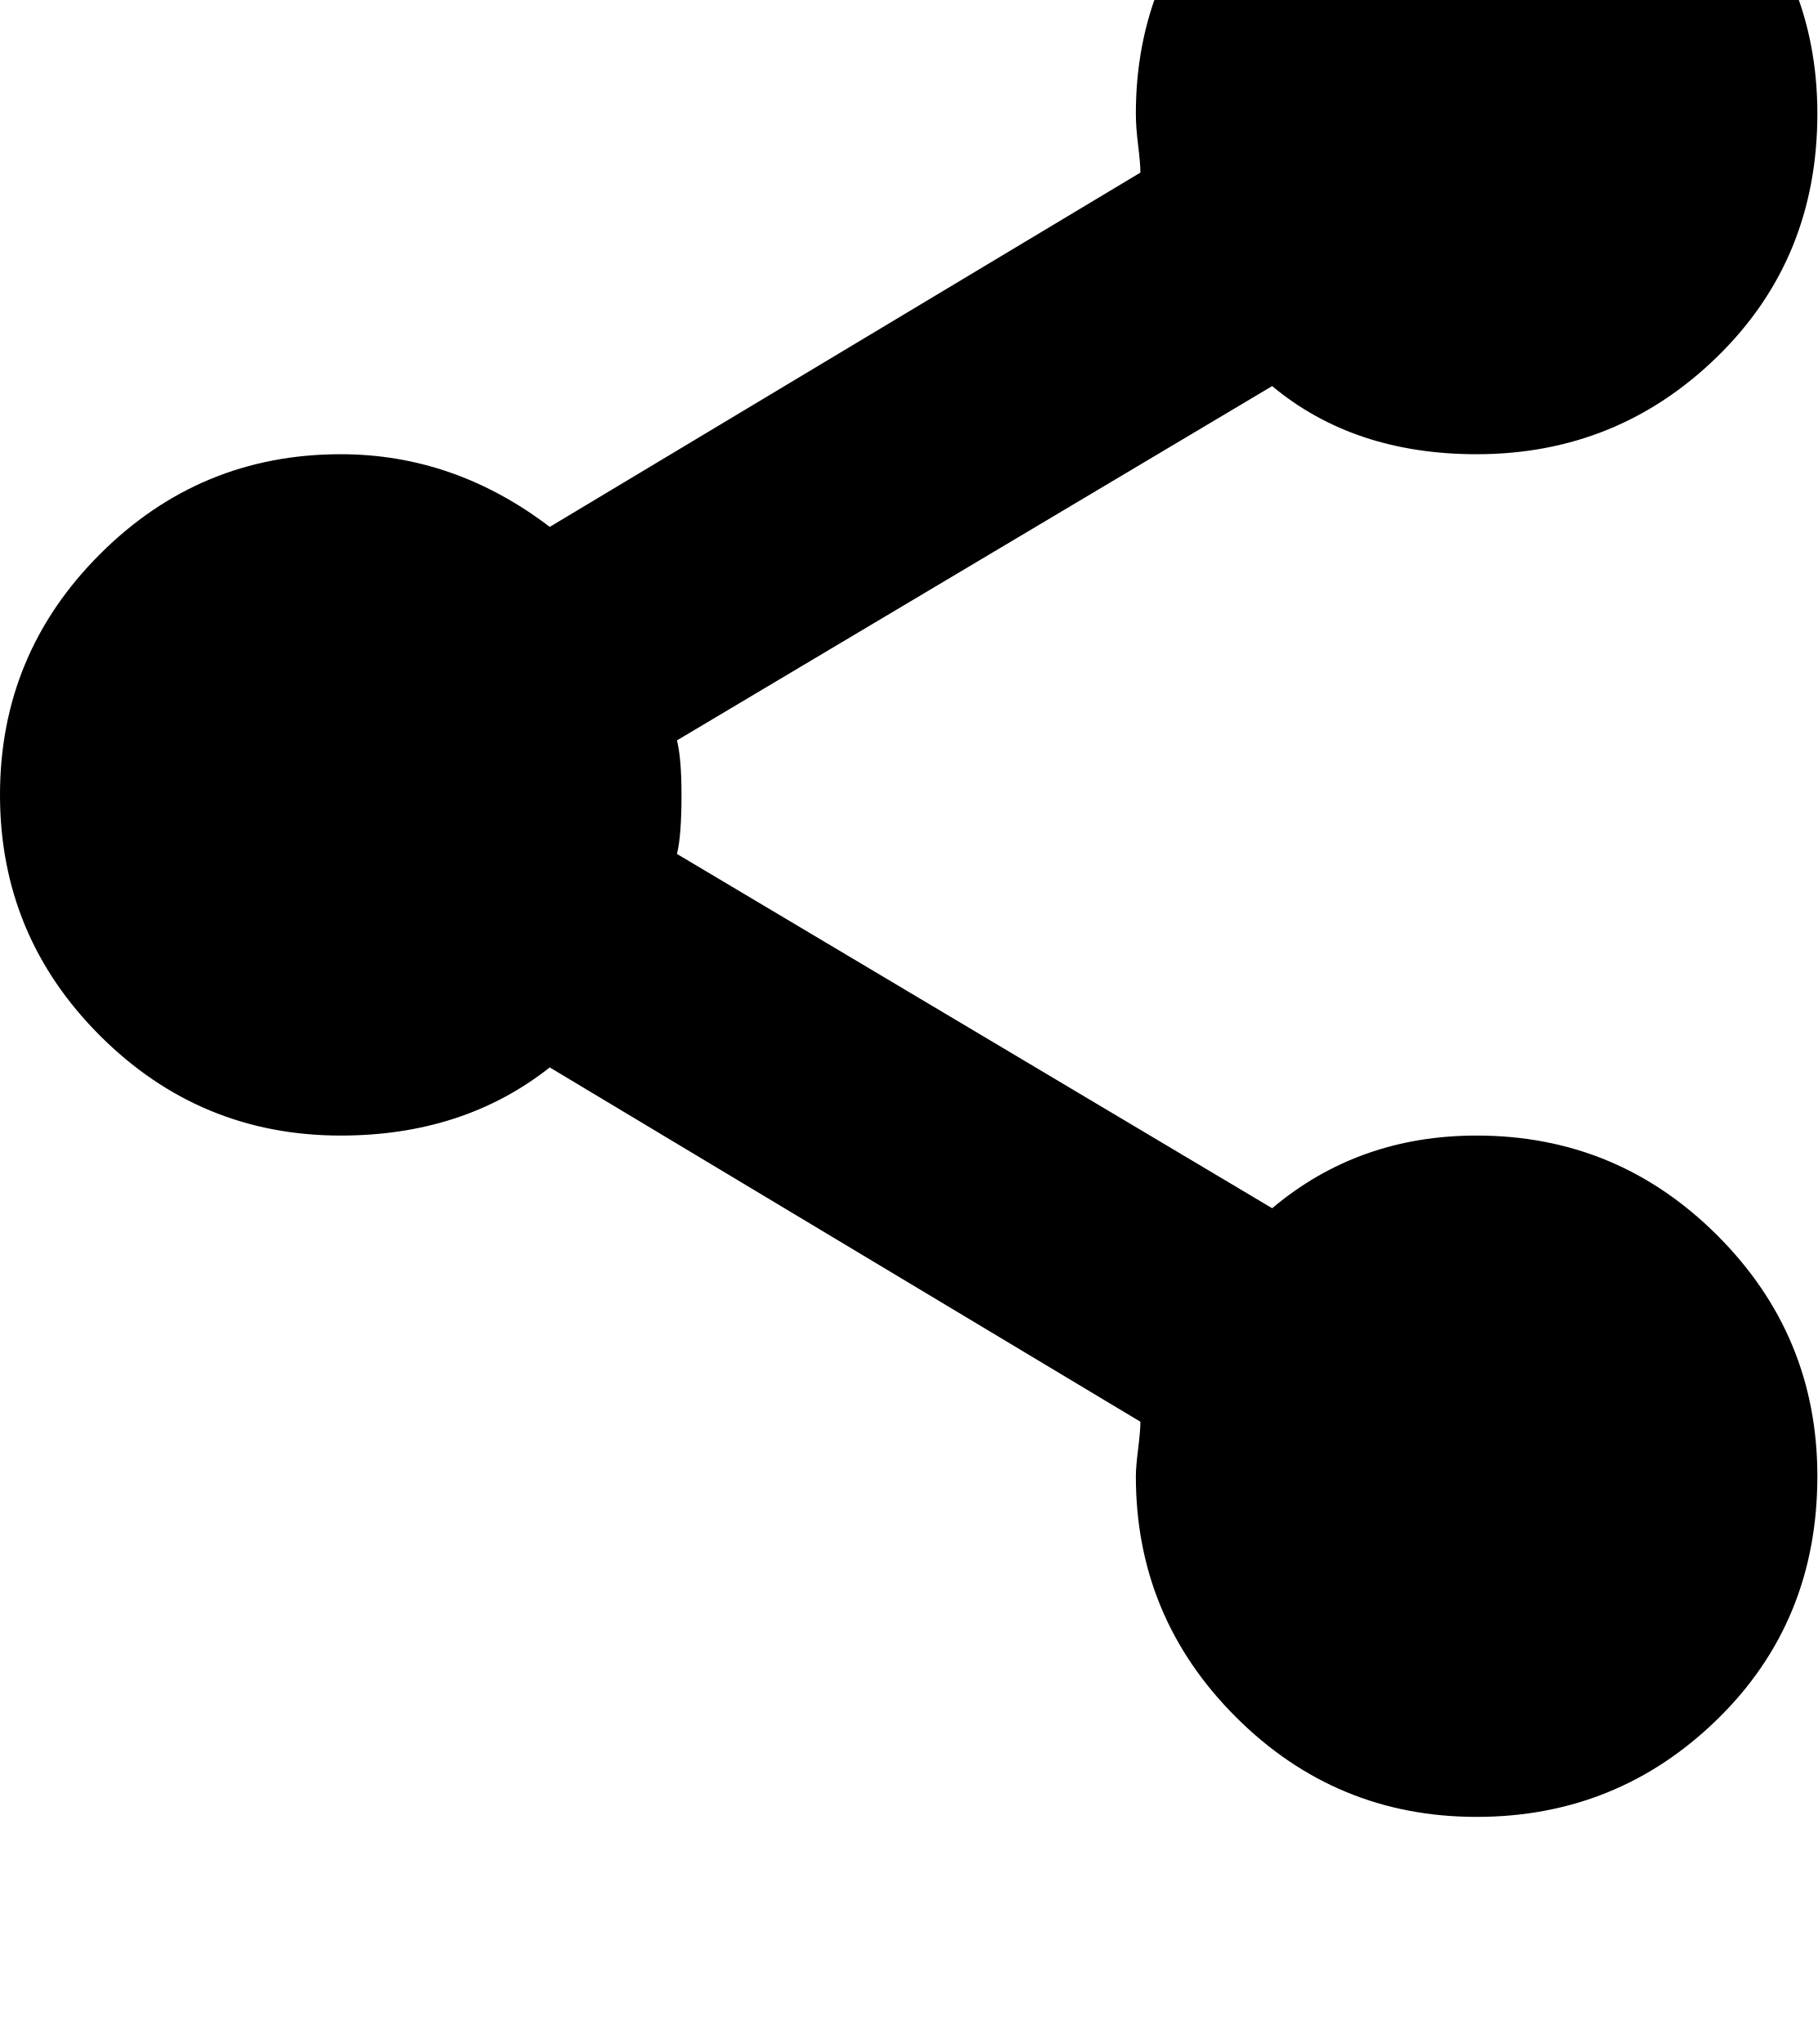
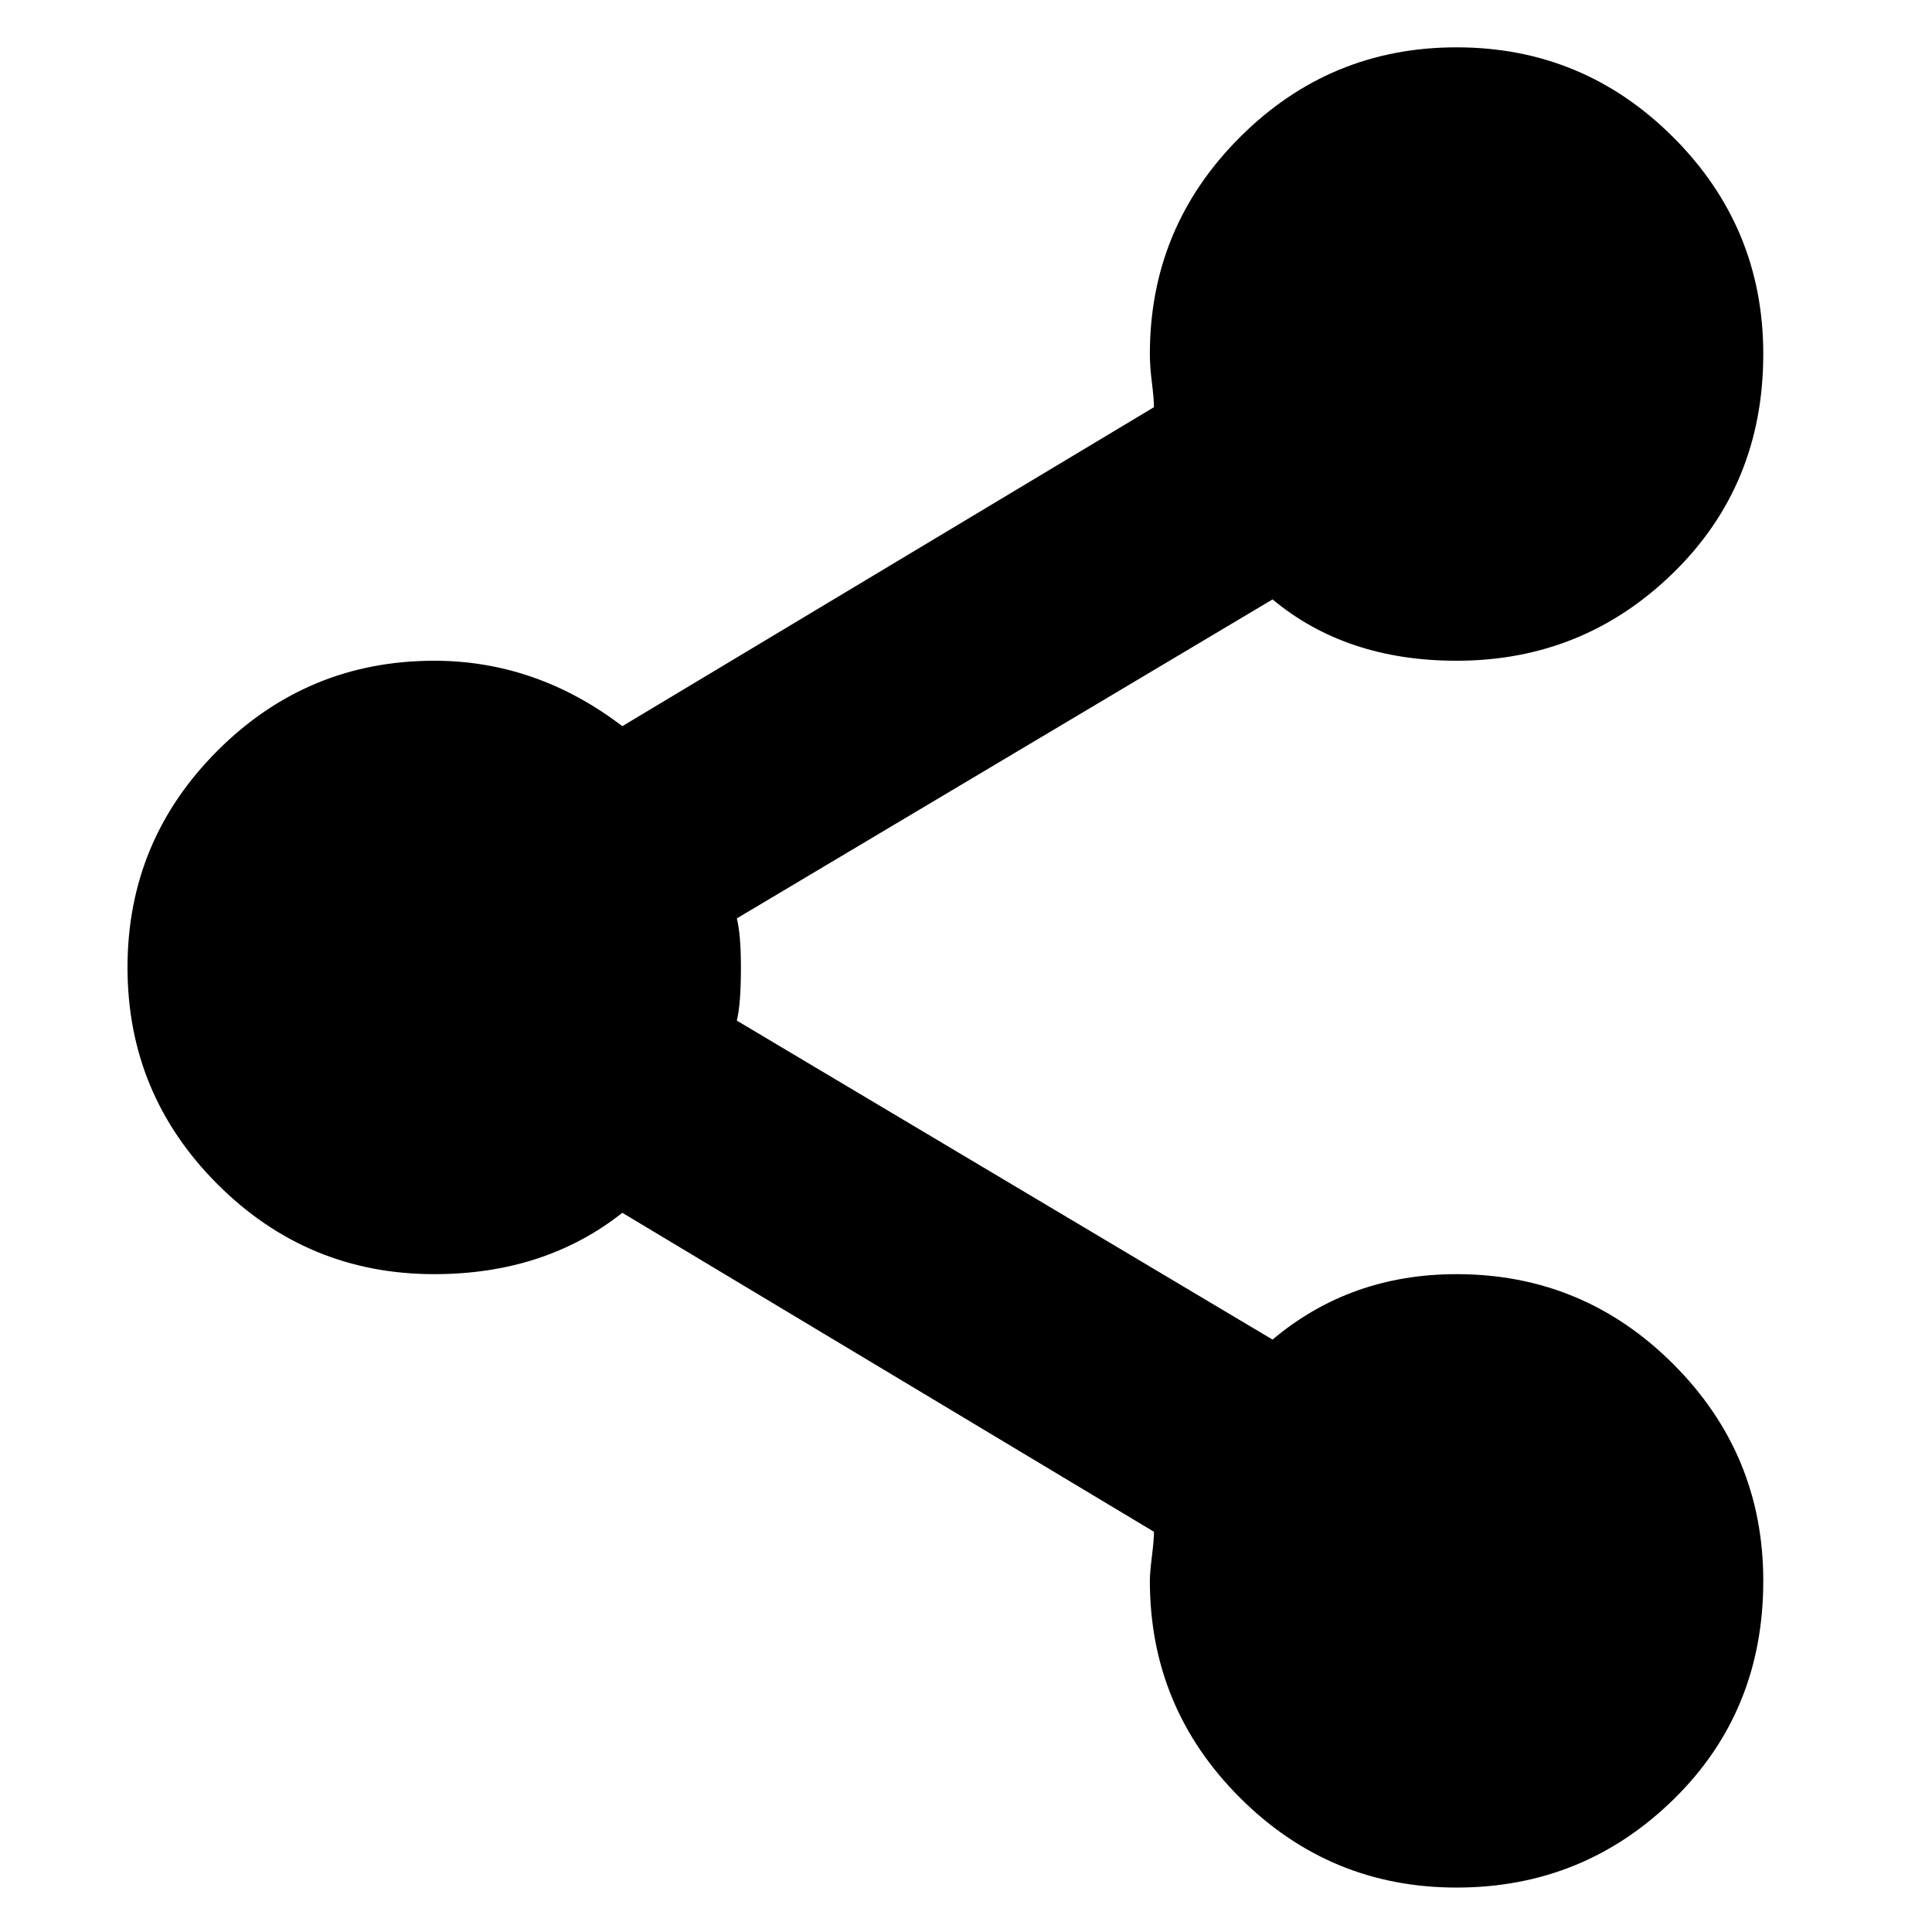
- <svg xmlns="http://www.w3.org/2000/svg" version="1.1" xml:space="preserve">
-   <path d="M650 200q62 0 106-43t44-107q0-62-44-106t-106-44-106 44-44 106q0 6 1 14t1 12l-260 156q-42-32-92-32-62 0-106 44t-44 106 44 106 106 44q54 0 92-30l260 156q0 4-1 12t-1 12q0 62 44 106t106 44 106-43 44-107q0-62-44-106t-106-44q-52 0-90 32l-262-156q2-8 2-26 0-16-2-24l262-156q36 30 90 30z" />
+ <svg xmlns="http://www.w3.org/2000/svg" version="1.1" id="Capa_1" x="0px" y="0px" width="500px" height="500px" viewBox="0 0 500 500" enable-background="new 0 0 500 500" xml:space="preserve">
+   <path d="M376.958,171c21.872,0,40.57-7.585,56.092-22.754c15.522-15.169,23.283-34.043,23.283-56.621  c0-21.872-7.761-40.569-23.283-56.091c-15.521-15.522-34.22-23.284-56.092-23.284c-21.871,0-40.569,7.761-56.091,23.284  c-15.522,15.522-23.284,34.219-23.284,56.091c0,2.117,0.177,4.586,0.529,7.408c0.354,2.822,0.529,4.939,0.529,6.35l-137.583,82.55  C146.242,176.644,130.014,171,112.375,171c-21.873,0-40.569,7.761-56.092,23.284C40.761,209.806,33,228.502,33,250.375  s7.761,40.57,23.283,56.092c15.522,15.522,34.219,23.283,56.092,23.283c19.05,0,35.278-5.292,48.684-15.875l137.583,82.55  c0,1.411-0.176,3.528-0.529,6.35c-0.353,2.822-0.529,4.938-0.529,6.351c0,21.872,7.762,40.57,23.284,56.092  c15.521,15.522,34.22,23.283,56.091,23.283c21.872,0,40.57-7.584,56.092-22.754c15.522-15.17,23.283-34.043,23.283-56.621  c0-21.872-7.761-40.57-23.283-56.092c-15.521-15.522-34.22-23.283-56.092-23.283c-18.345,0-34.219,5.645-47.624,16.934  l-138.643-82.55c0.706-2.823,1.059-7.408,1.059-13.759c0-5.645-0.353-9.877-1.059-12.7l138.643-82.55  C342.033,165.708,357.908,171,376.958,171z" />
</svg>
